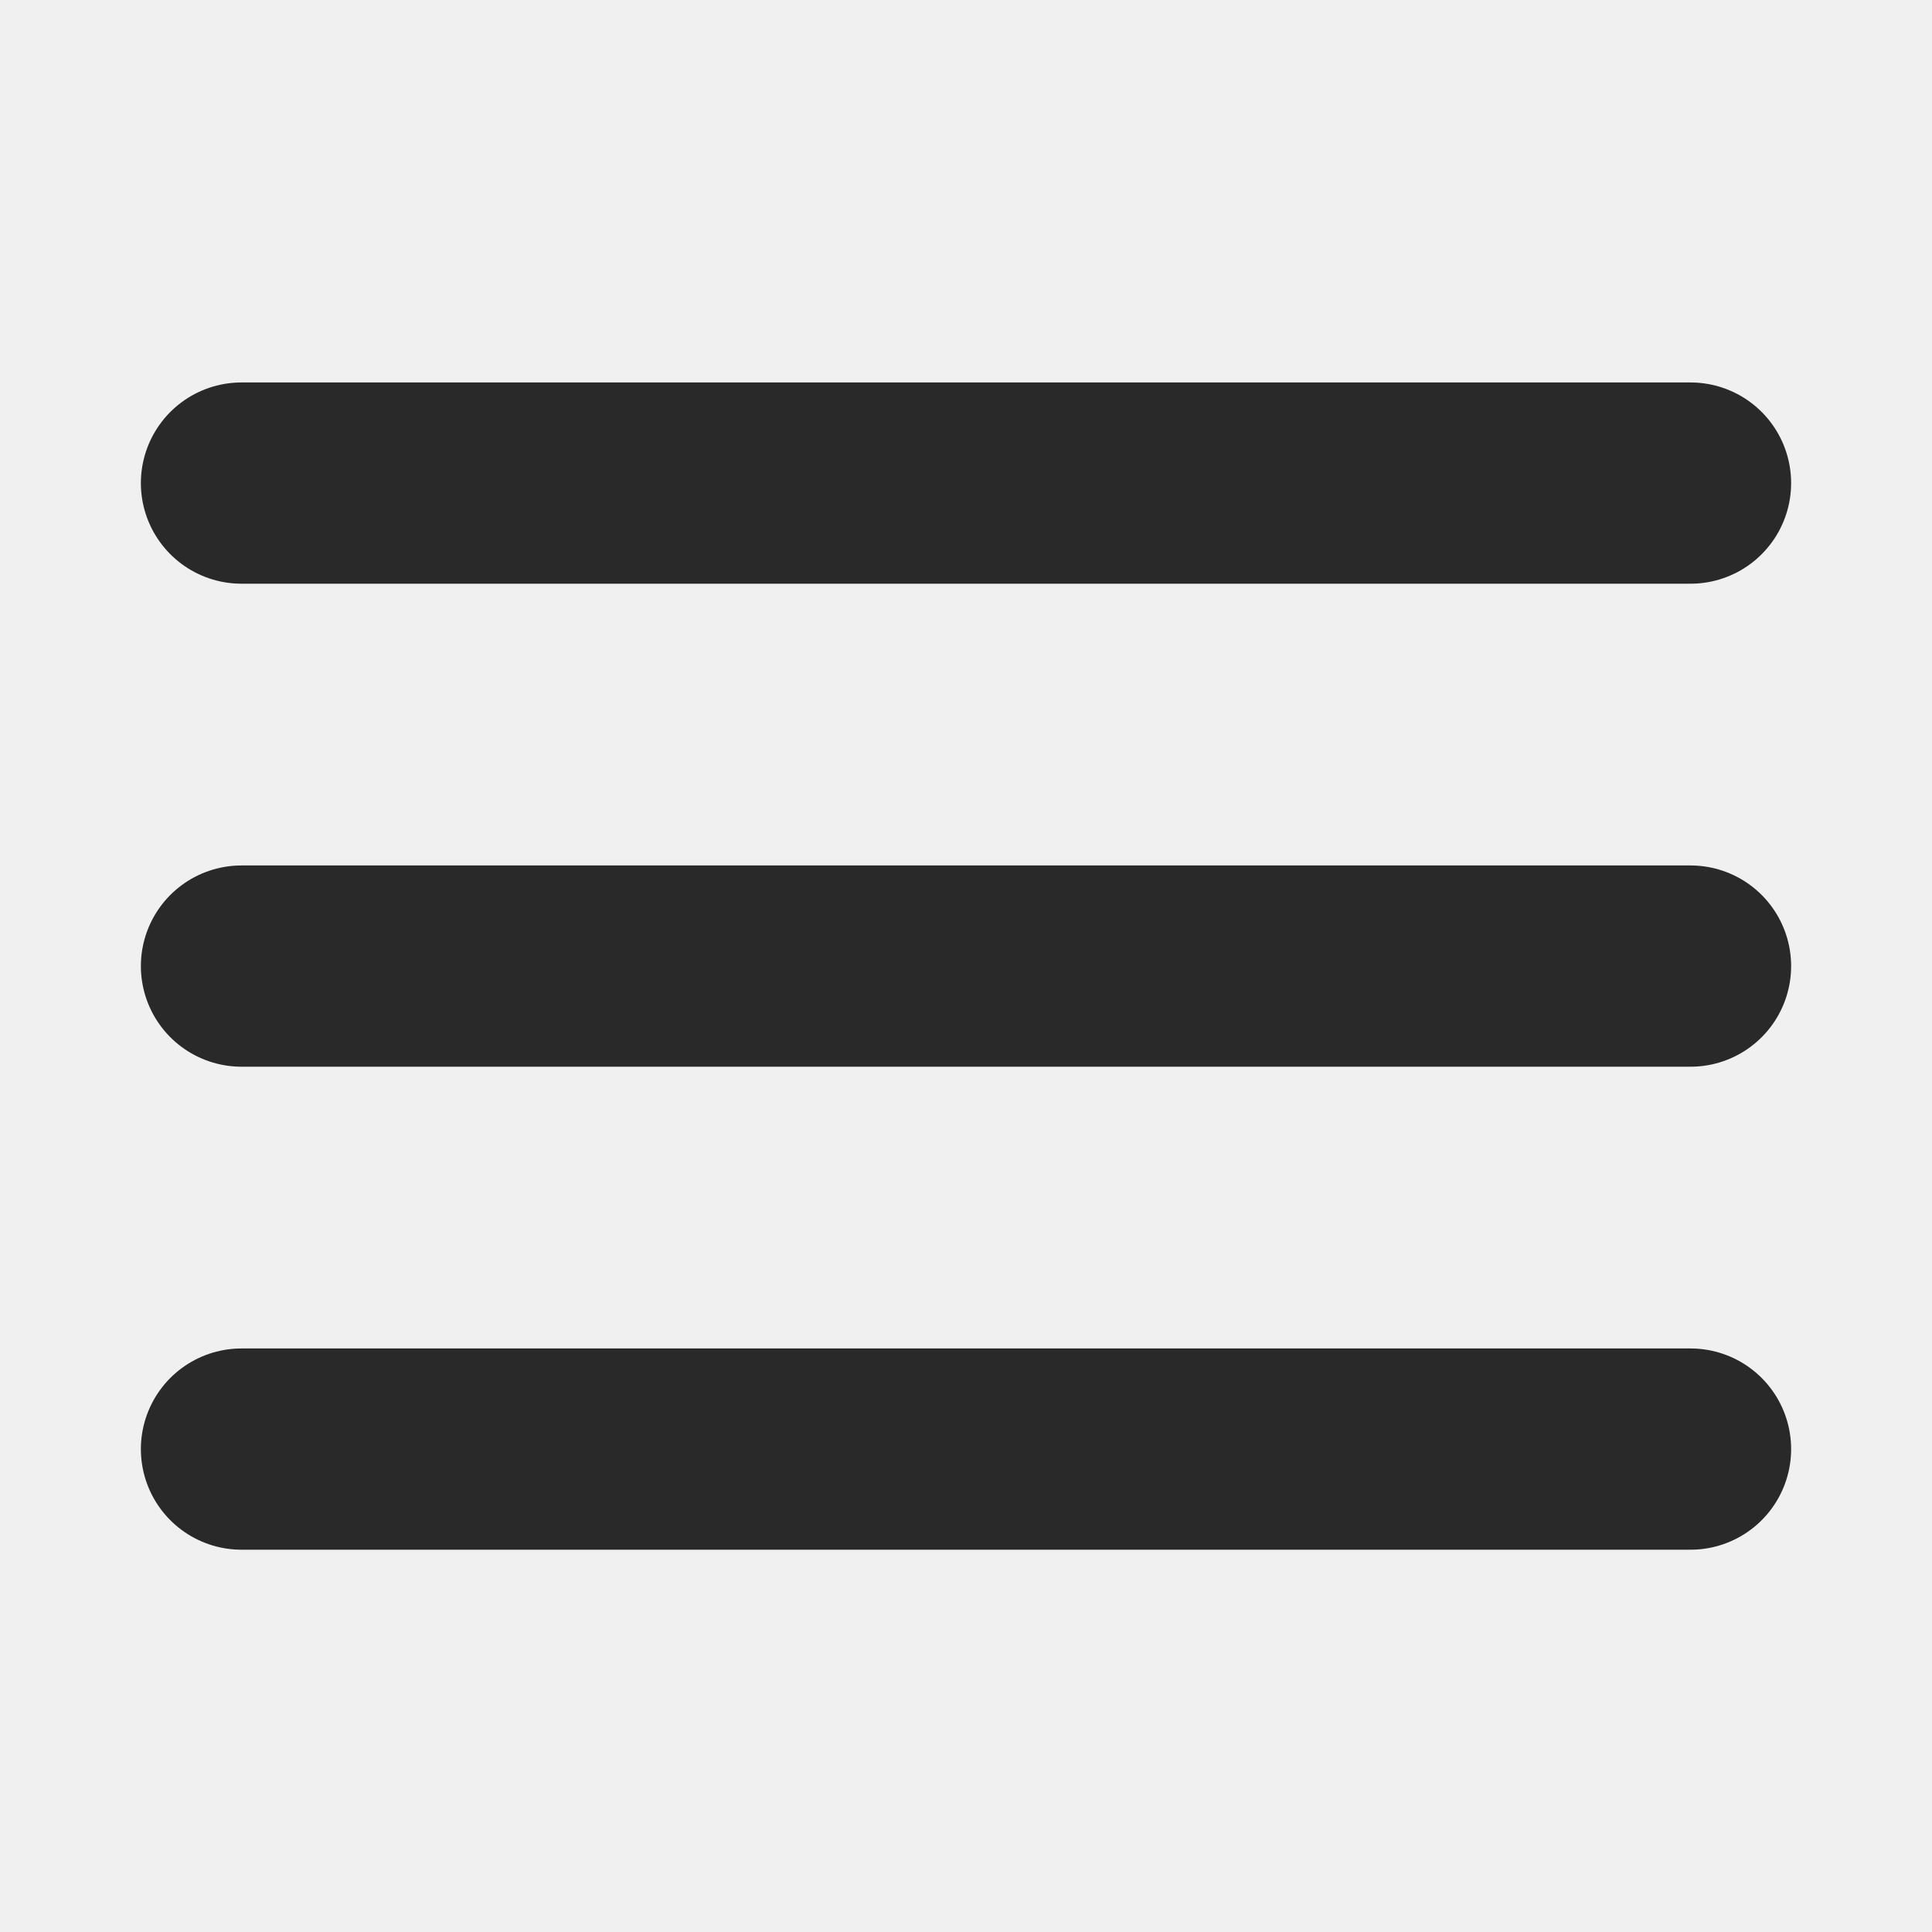
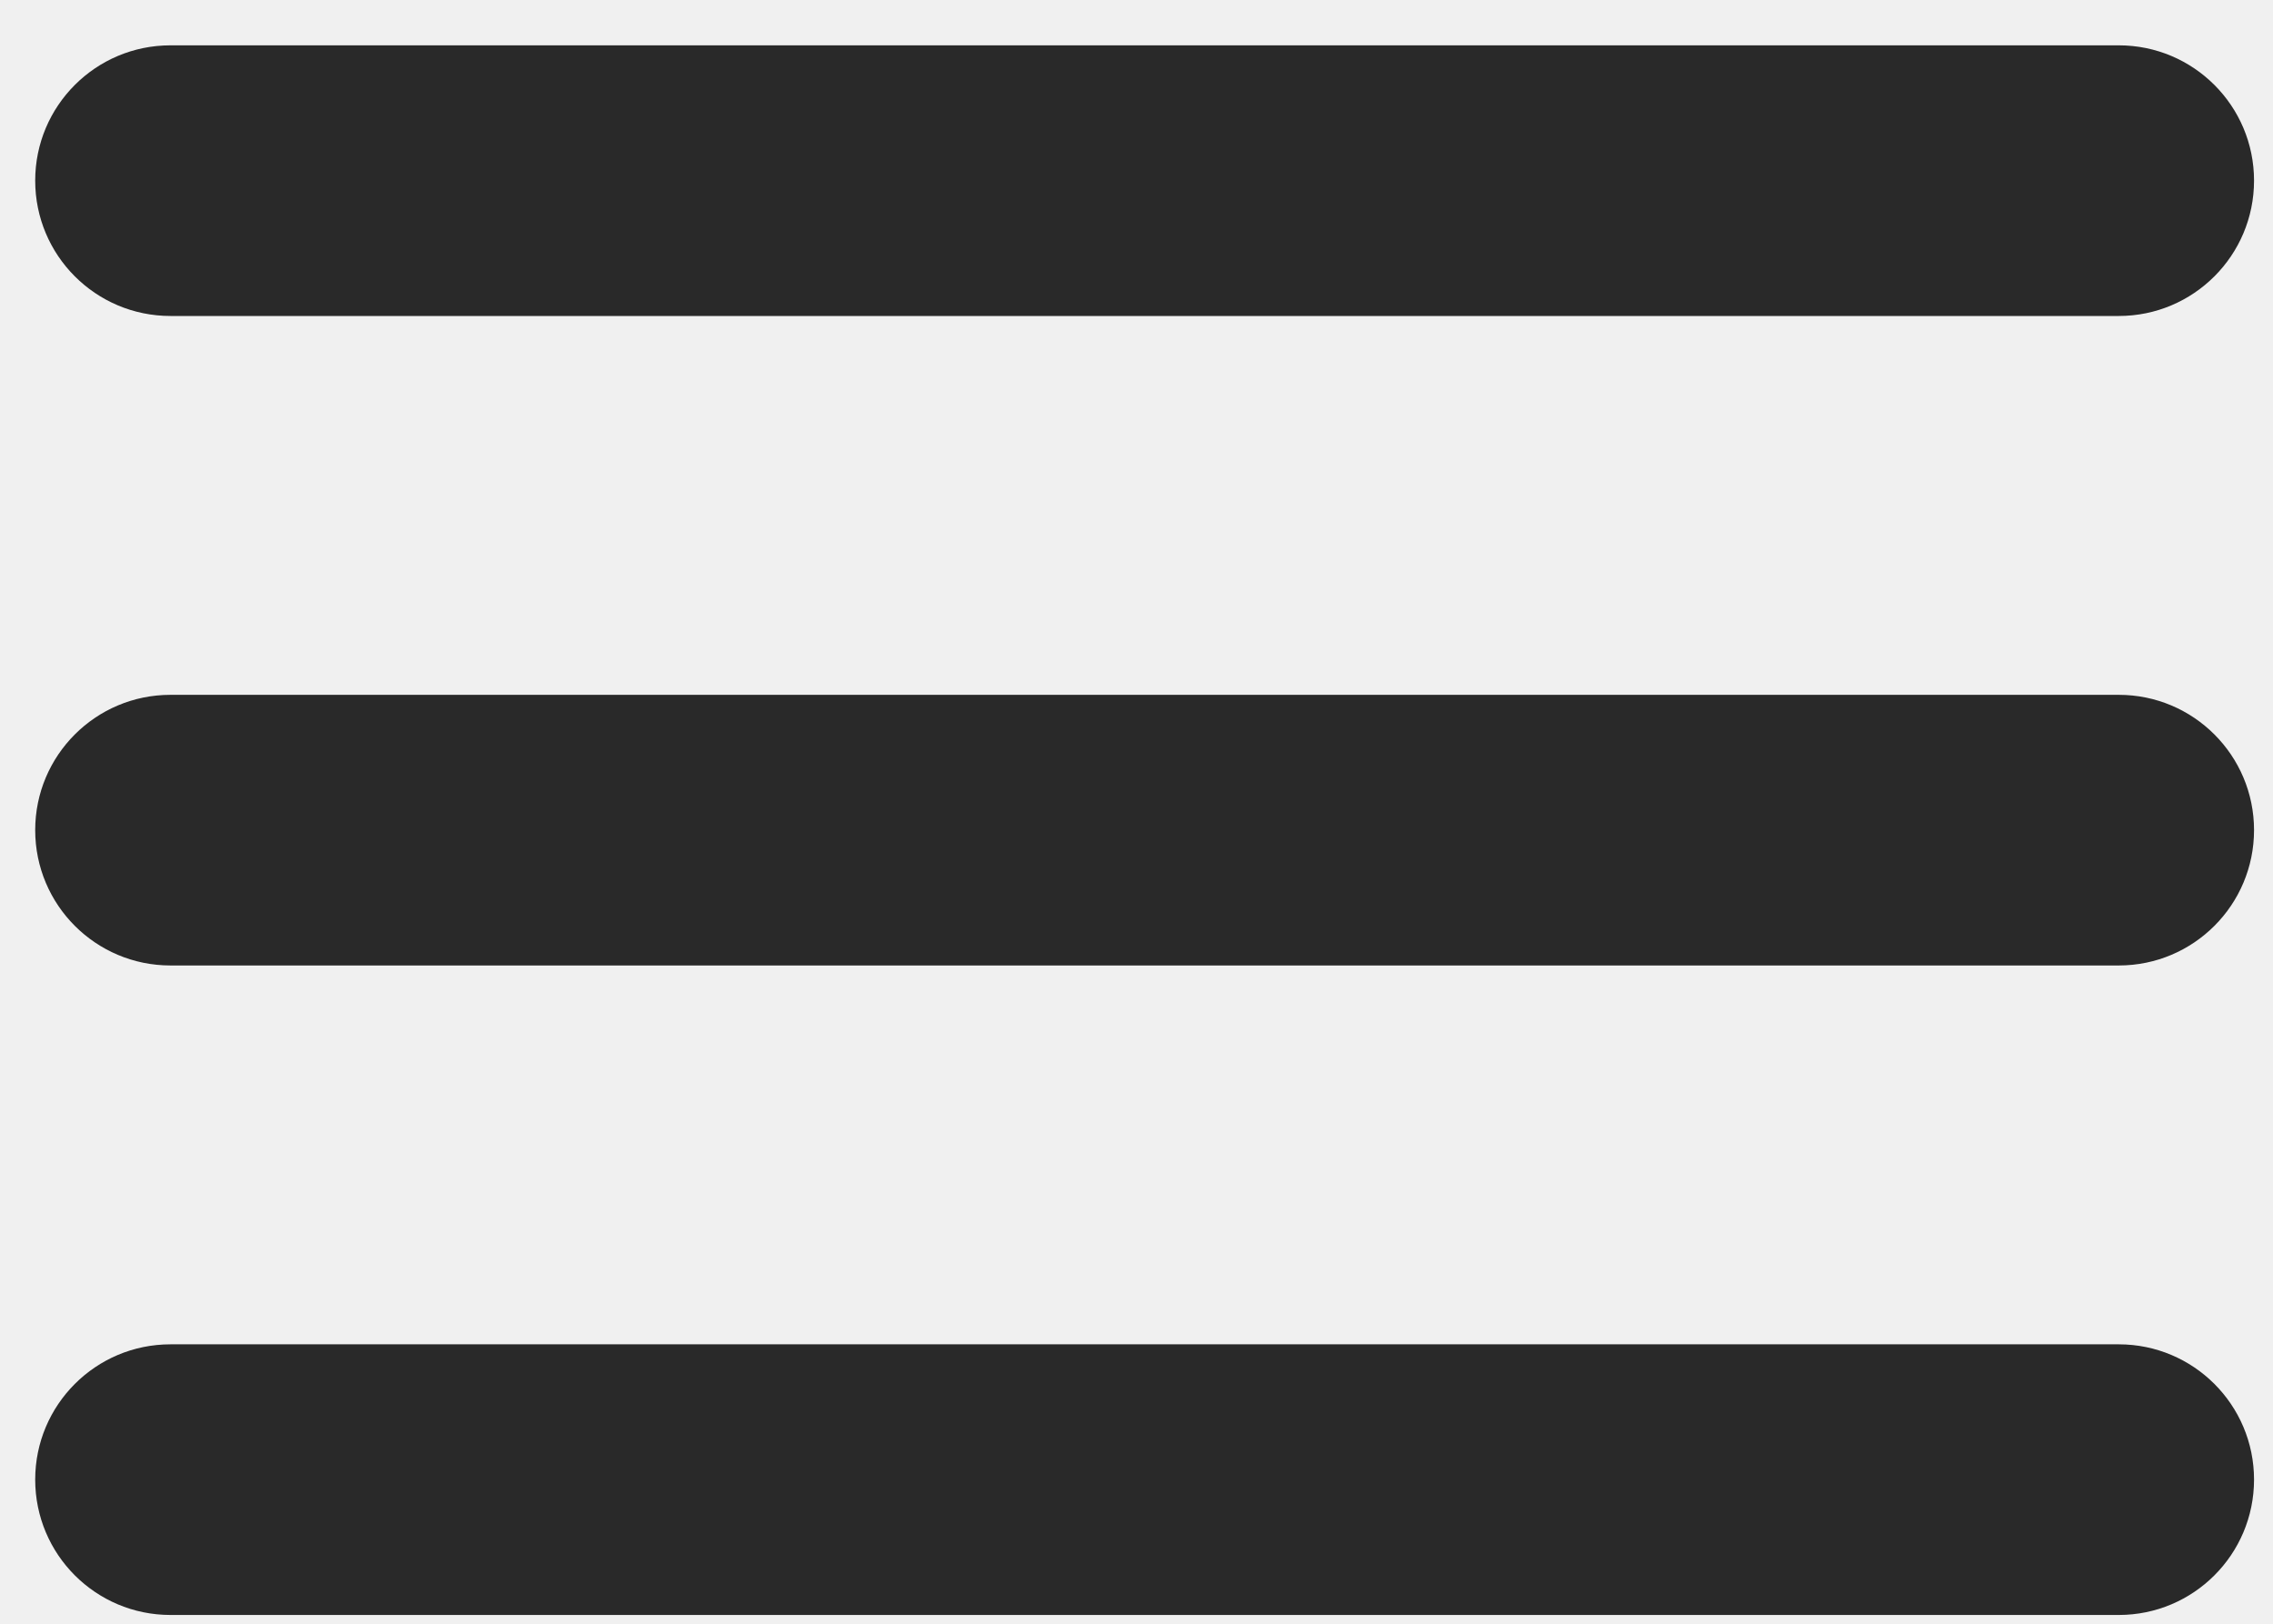
- <svg xmlns="http://www.w3.org/2000/svg" width="40" height="40" viewBox="0 0 24 24" fill="none">
-   <g clip-path="url(#A)">
-     <path d="M3 6.001h18m-18 6h18m-18 6h18" stroke="#292929" stroke-width="2.5" stroke-linecap="round" stroke-linejoin="round" />
-   </g>
-   <defs>
-     <clipPath id="A">
-       <path fill="#fff" transform="translate(0.001)" d="M0 0h24v24H0z" />
-     </clipPath>
-   </defs>
+ <svg xmlns="http://www.w3.org/2000/svg" width="35" height="25" viewBox="0 0 35 25" fill="none">
+   <path fill-rule="evenodd" clip-rule="evenodd" d="M0.542 2.781C0.542 1.631 1.474 0.698 2.625 0.698H32.625C33.776 0.698 34.708 1.631 34.708 2.781C34.708 3.932 33.776 4.865 32.625 4.865H2.625C1.474 4.865 0.542 3.932 0.542 2.781ZM0.542 12.781C0.542 11.631 1.474 10.698 2.625 10.698H32.625C33.776 10.698 34.708 11.631 34.708 12.781C34.708 13.932 33.776 14.865 32.625 14.865H2.625C1.474 14.865 0.542 13.932 0.542 12.781ZM0.542 22.781C0.542 21.631 1.474 20.698 2.625 20.698H32.625C33.776 20.698 34.708 21.631 34.708 22.781C34.708 23.932 33.776 24.865 32.625 24.865H2.625C1.474 24.865 0.542 23.932 0.542 22.781Z" fill="#292929" />
</svg>
